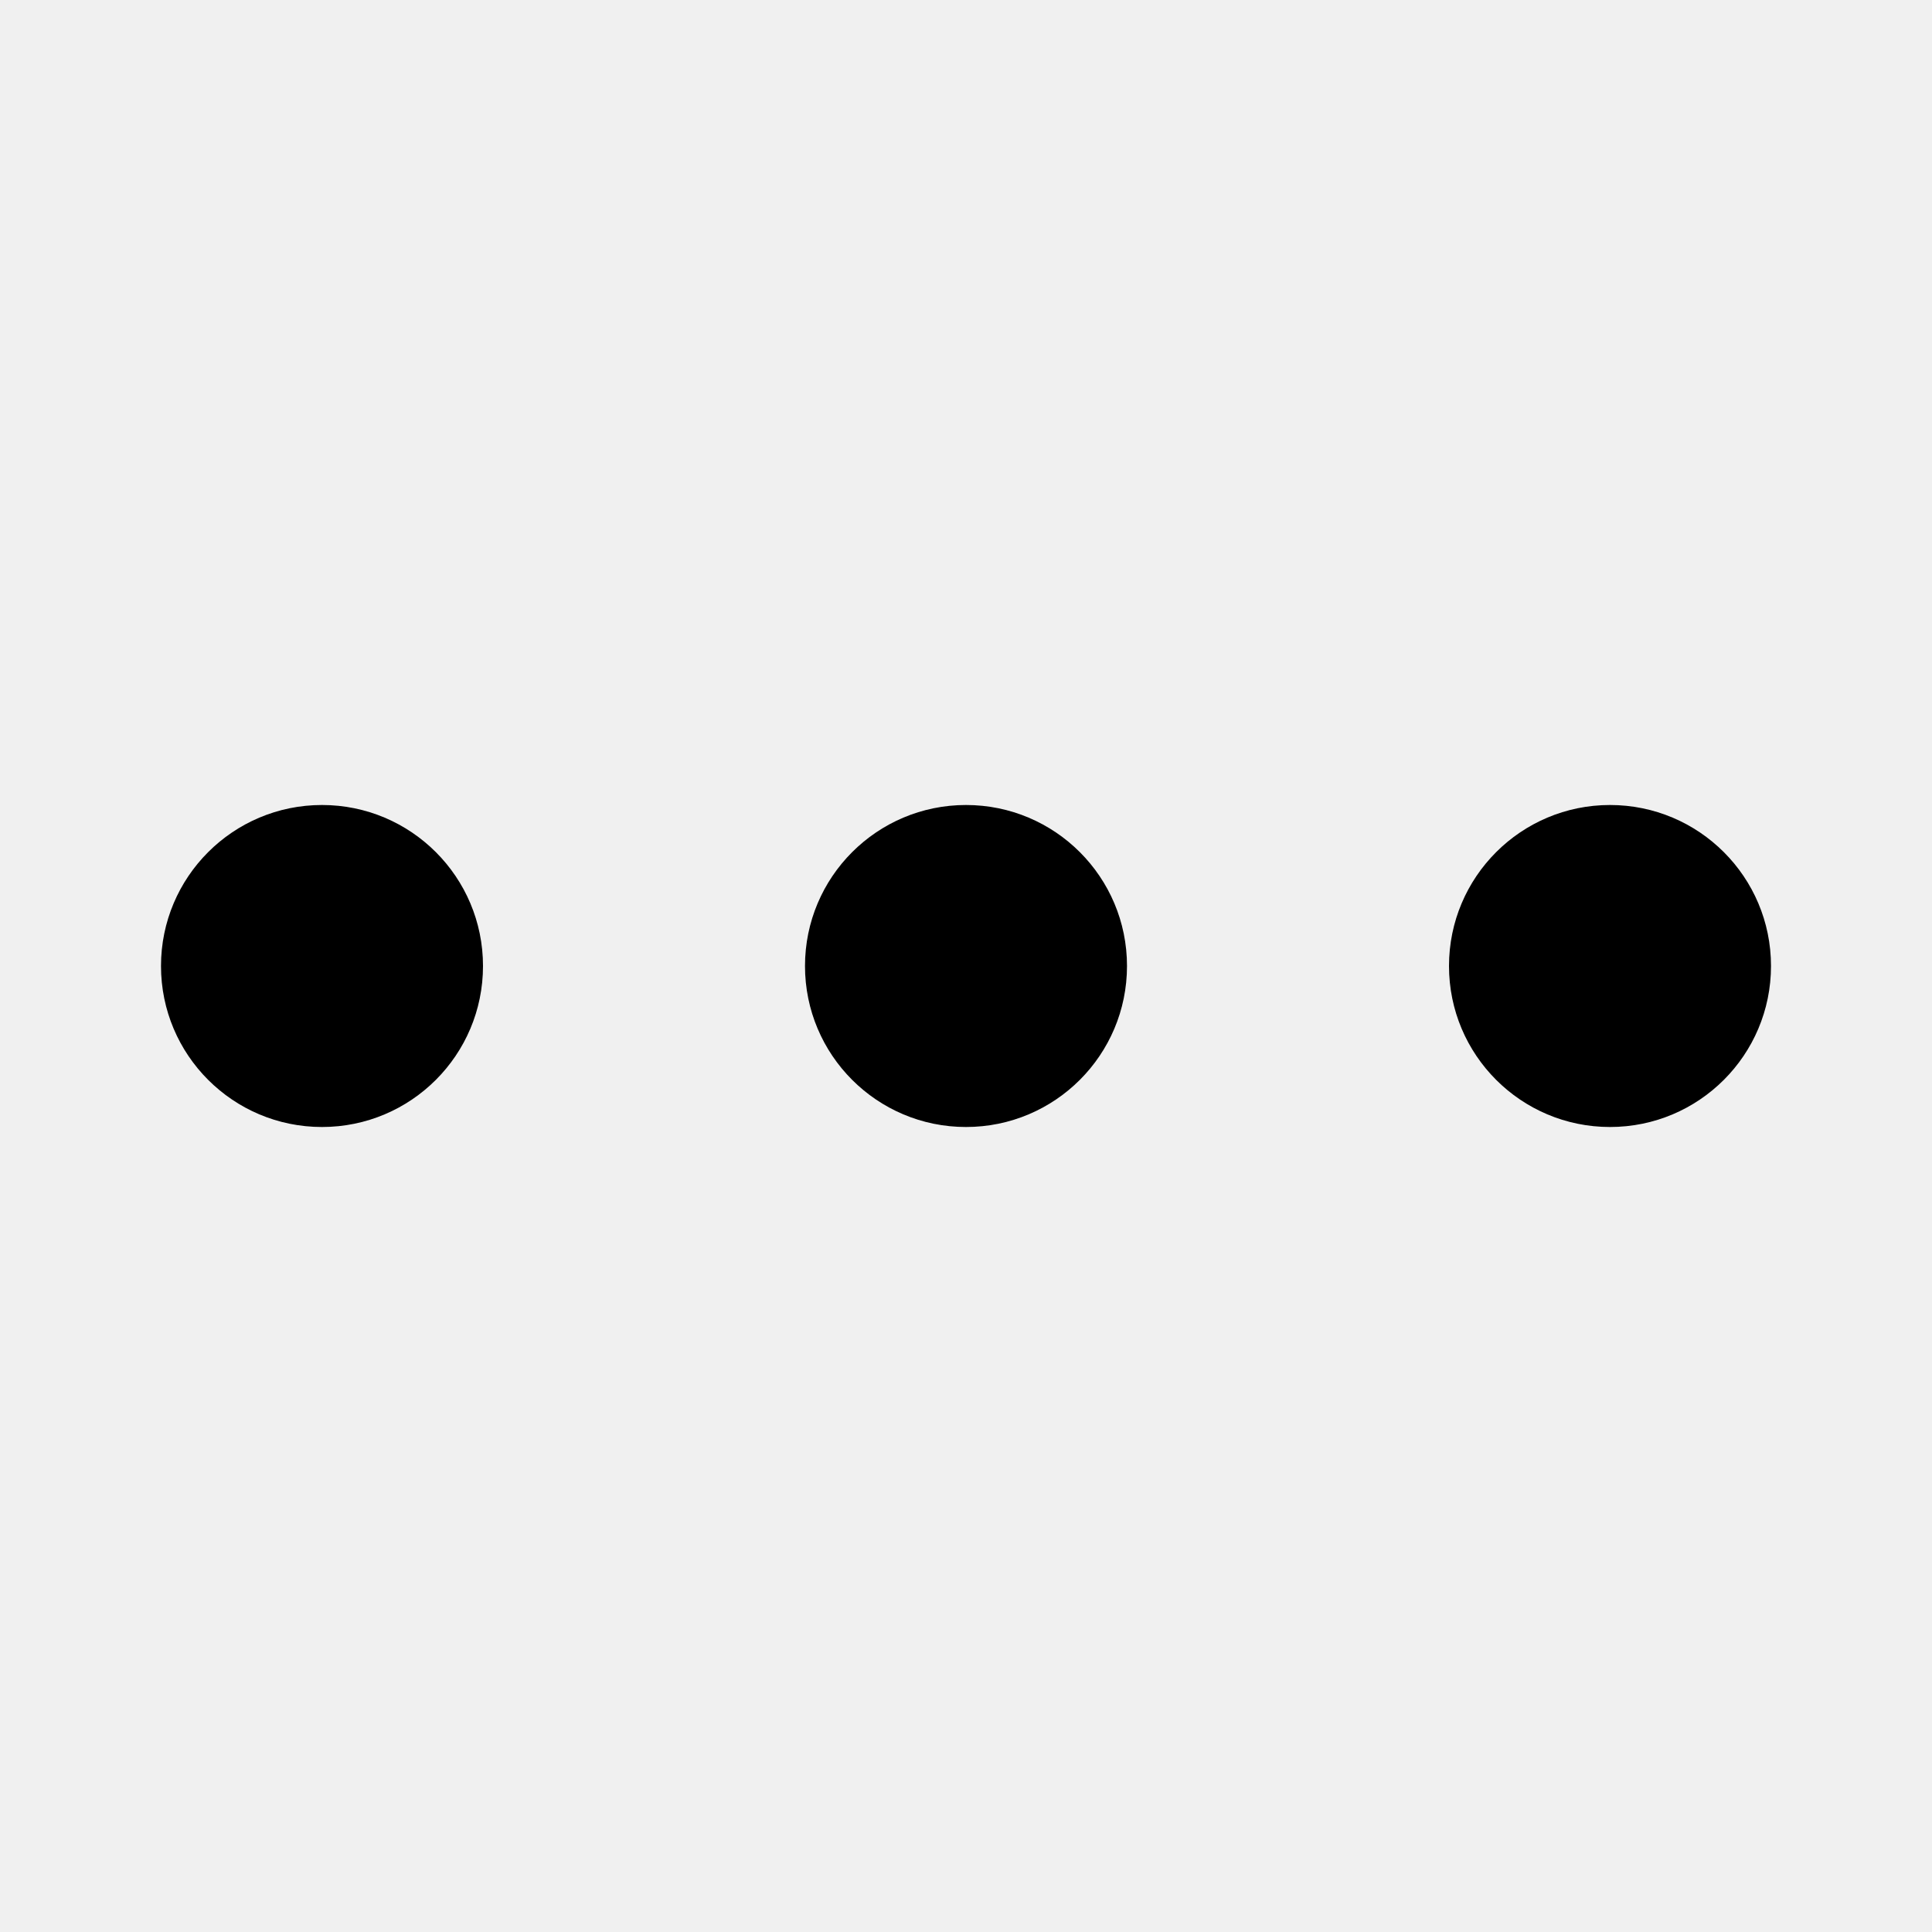
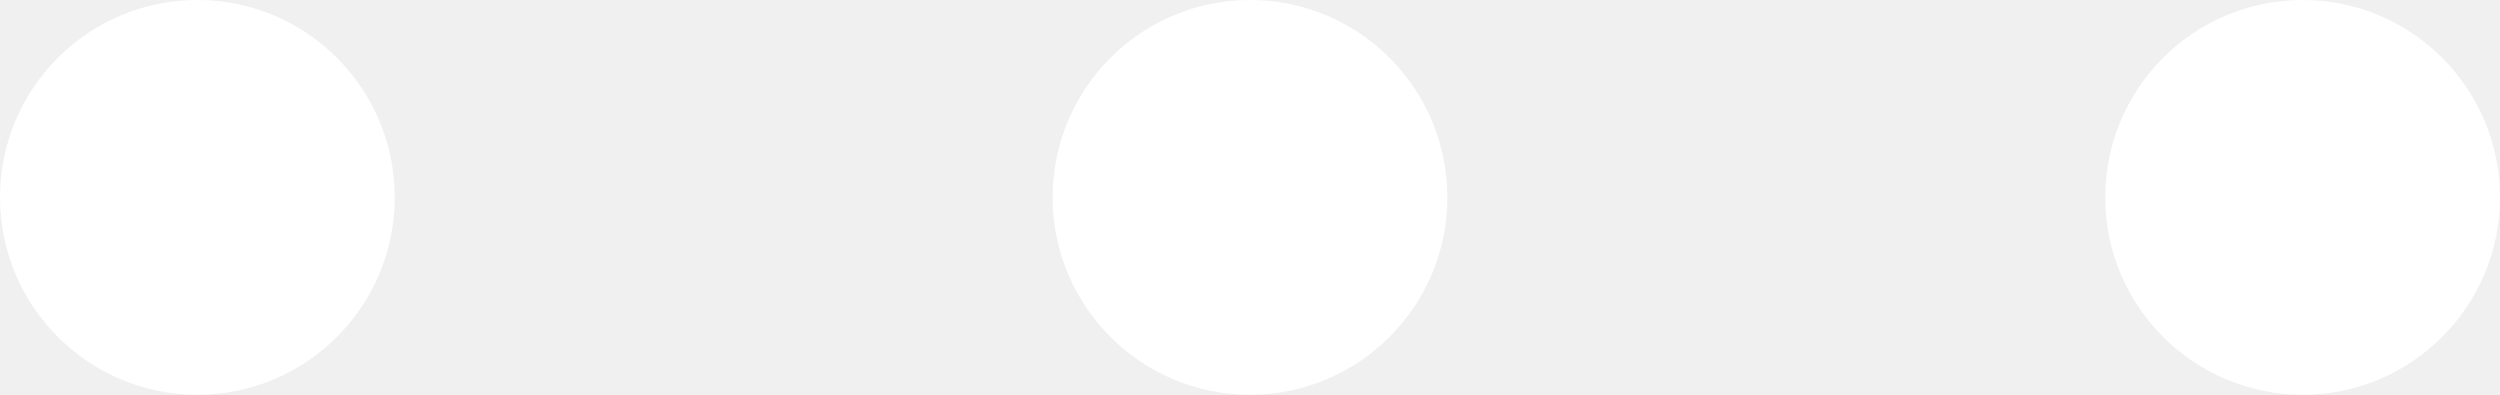
- <svg xmlns="http://www.w3.org/2000/svg" width="24" height="24" viewBox="0 0 24 24" fill="none">
-   <path fill-rule="evenodd" clip-rule="evenodd" d="M6 12C6 13.105 5.105 14 4 14C2.895 14 2 13.105 2 12C2 10.895 2.895 10 4 10C5.105 10 6 10.895 6 12ZM14 12C14 13.105 13.105 14 12 14C10.895 14 10 13.105 10 12C10 10.895 10.895 10 12 10C13.105 10 14 10.895 14 12ZM20 14C21.105 14 22 13.105 22 12C22 10.895 21.105 10 20 10C18.895 10 18 10.895 18 12C18 13.105 18.895 14 20 14Z" fill="black" />
+ <svg xmlns="http://www.w3.org/2000/svg" width="19" height="3" viewBox="0 0 19 3" fill="none">
+   <path fill-rule="evenodd" clip-rule="evenodd" d="M3 1.5C3 2.328 2.328 3 1.5 3C0.672 3 0 2.328 0 1.5C0 0.672 0.672 0 1.5 0C2.328 0 3 0.672 3 1.5ZM11 1.5C11 2.328 10.328 3 9.5 3C8.672 3 8 2.328 8 1.5C8 0.672 8.672 0 9.5 0C10.328 0 11 0.672 11 1.5ZM17.5 3C18.328 3 19 2.328 19 1.5C19 0.672 18.328 0 17.5 0C16.672 0 16 0.672 16 1.5C16 2.328 16.672 3 17.5 3Z" fill="white" />
</svg>
